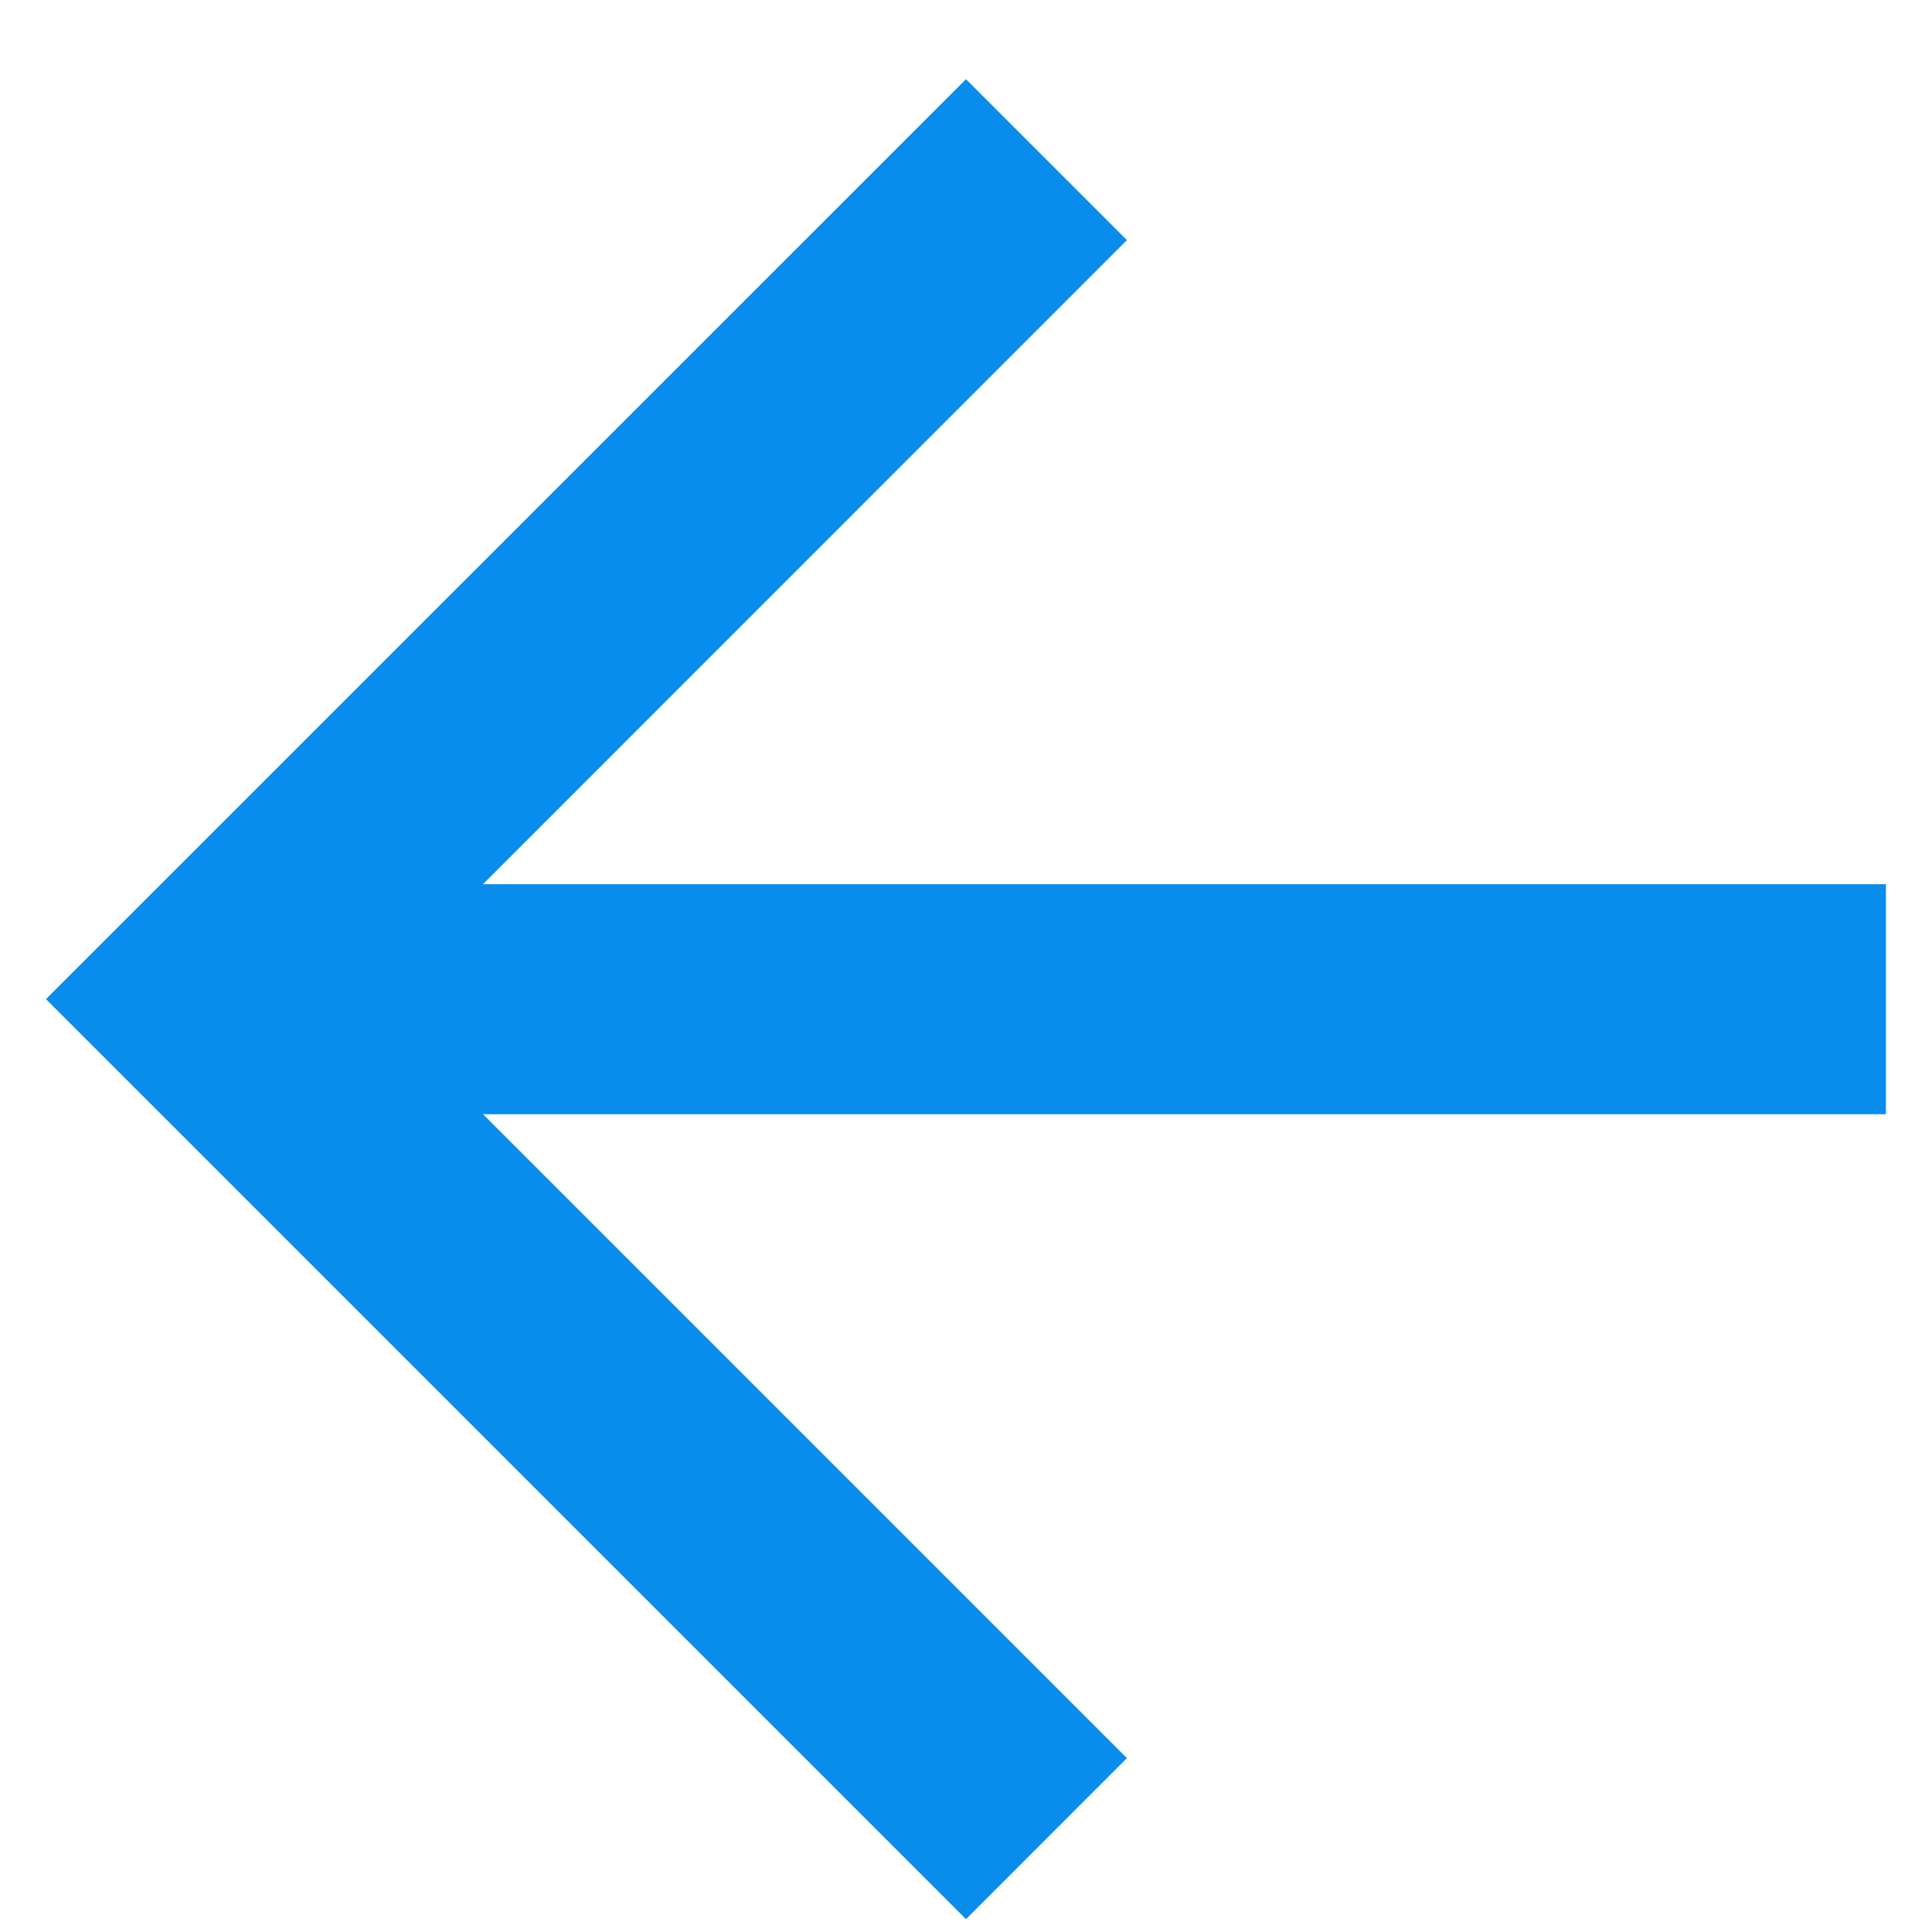
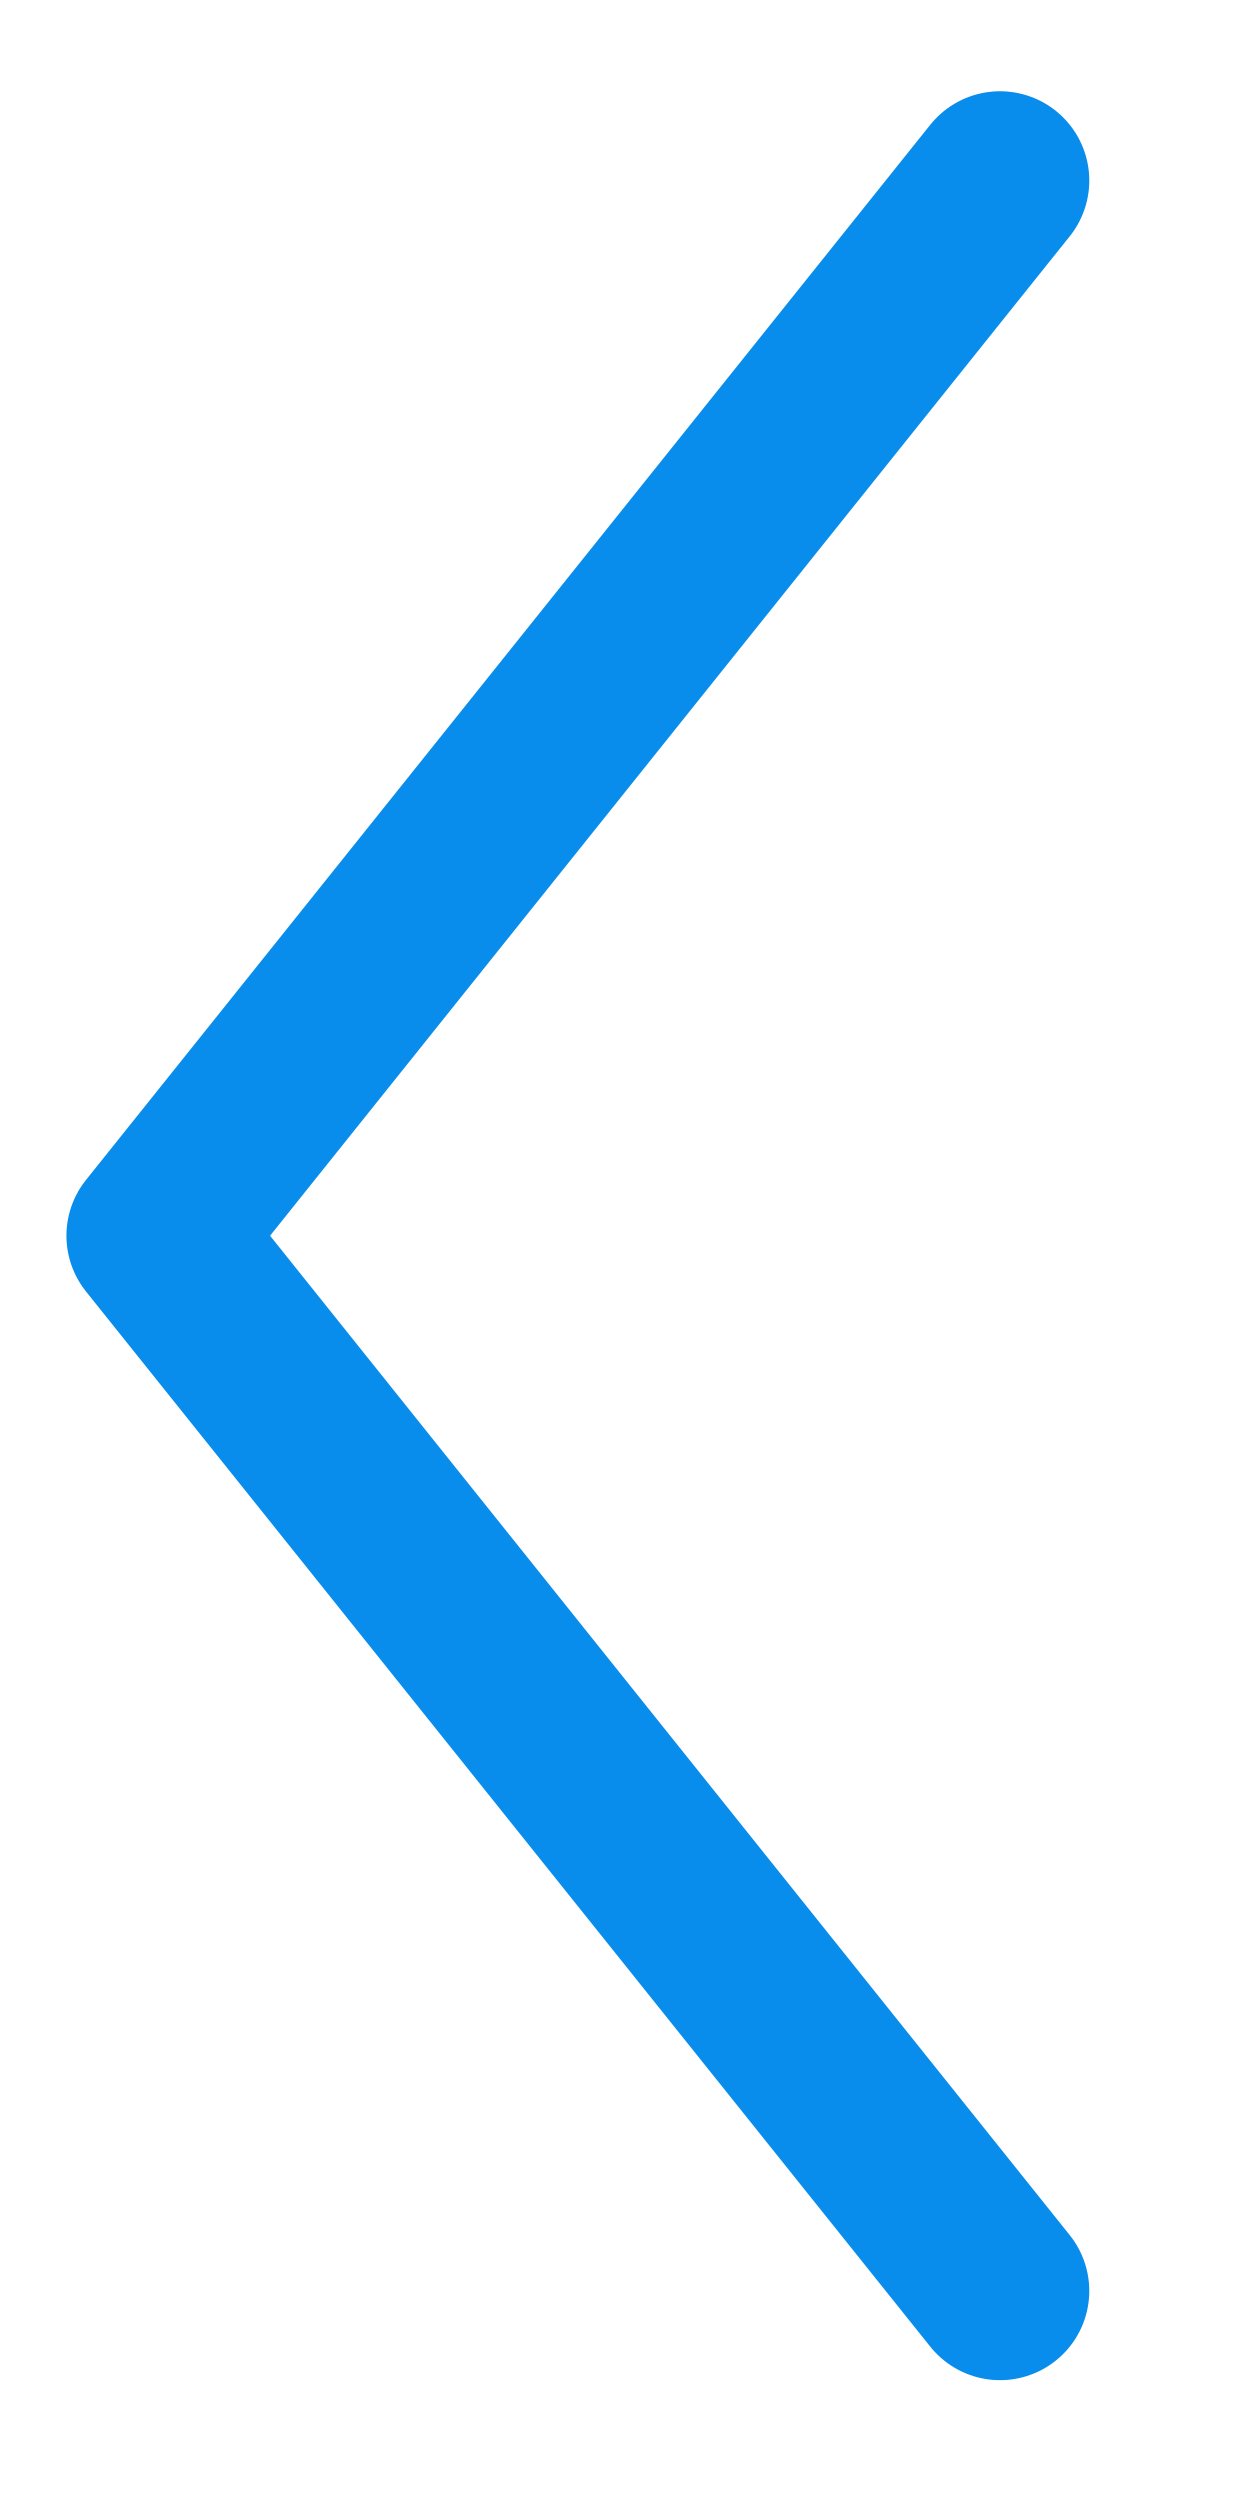
- <svg xmlns="http://www.w3.org/2000/svg" width="14" height="14" viewBox="0 0 14 14" fill="none">
-   <path fill-rule="evenodd" clip-rule="evenodd" d="M13.666 6.407H3.5L8.166 1.74L7 0.574L0.333 7.24L7 13.907L8.166 12.74L3.5 8.074H13.666V6.407Z" fill="#088DED" />
+ <svg xmlns="http://www.w3.org/2000/svg" width="7" height="14" viewBox="0 0 7 14" fill="none">
+   <path d="M5.6 1.011L0.872 6.92L5.6 12.829" stroke="#088DED" stroke-linecap="round" stroke-linejoin="round" />
</svg>
